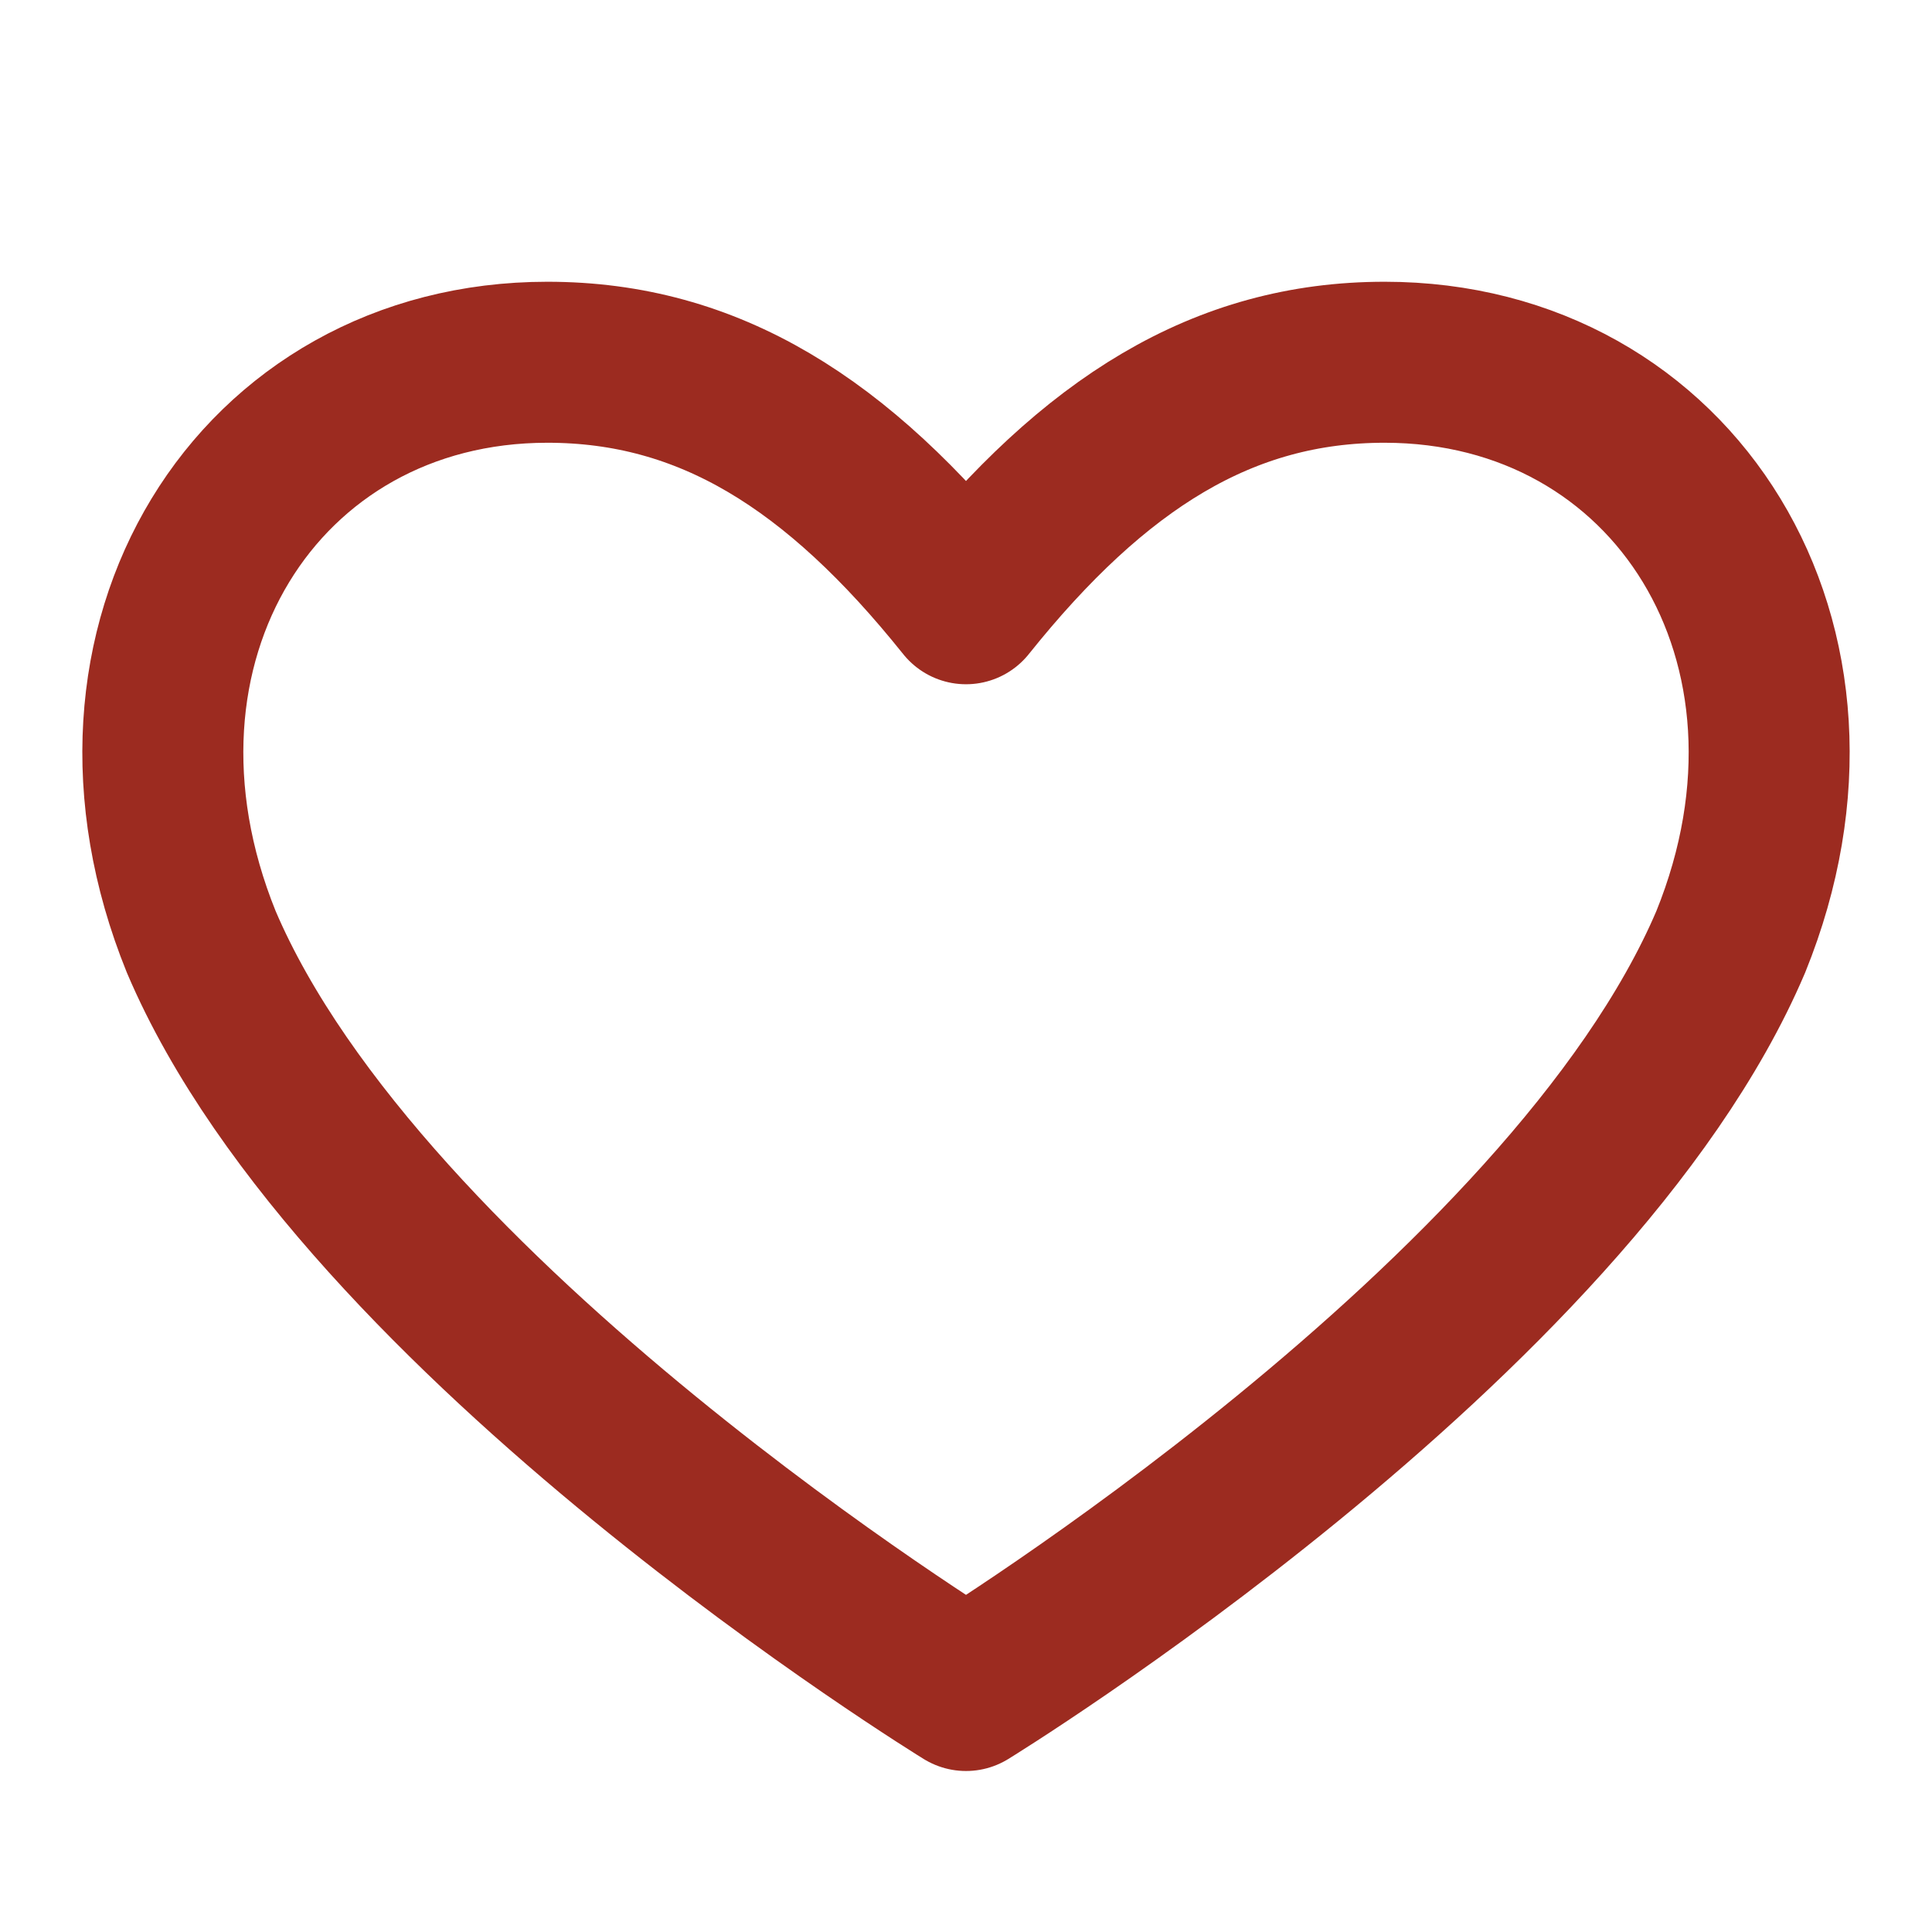
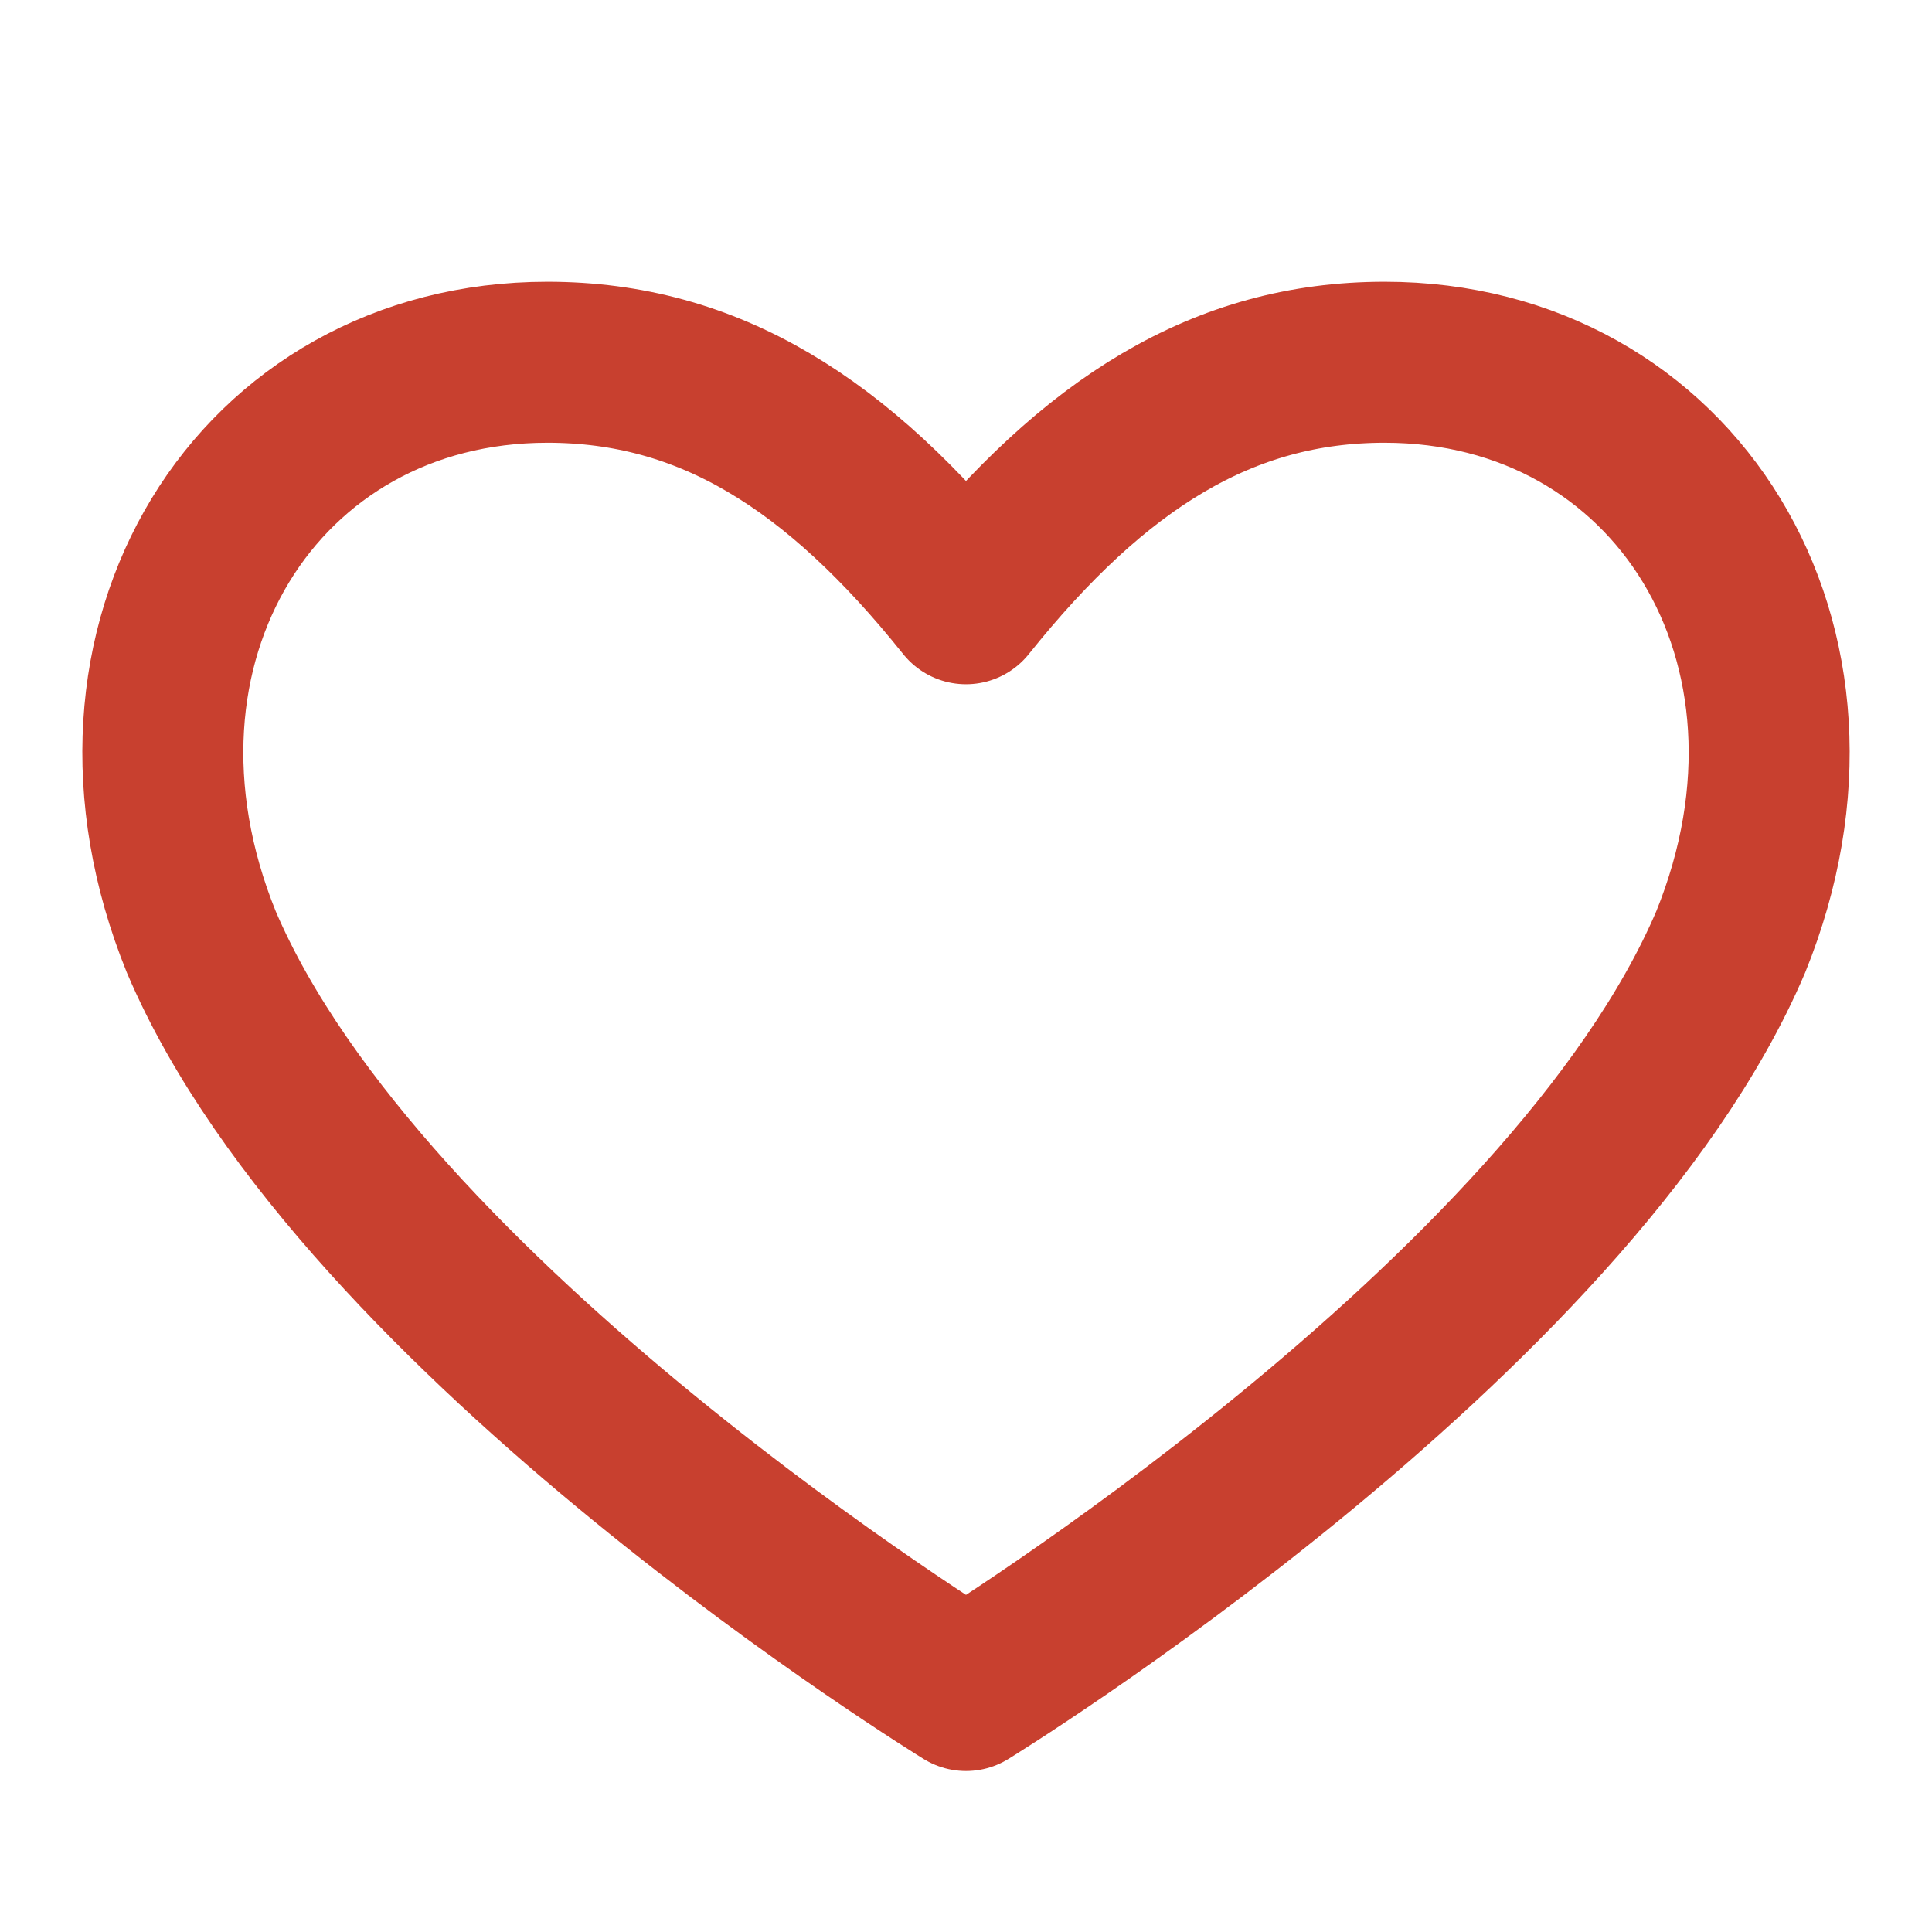
- <svg xmlns="http://www.w3.org/2000/svg" viewBox="0 0 24 24" fill="none" stroke="#9C2B20" stroke-width="2" stroke-linejoin="round">
+ <svg xmlns="http://www.w3.org/2000/svg" viewBox="0 0 24 24" fill="none" stroke="#C8402F" stroke-width="2" stroke-linejoin="round">
  <path d="M12 21s-7.5-4.6-9.5-9.3C1 8 3.2 4.5 6.8 4.5c2 0 3.6 1 5.2 3 1.6-2 3.2-3 5.2-3 3.6 0 5.8 3.5 4.3 7.2C19.5 16.4 12 21 12 21z" />
</svg>
